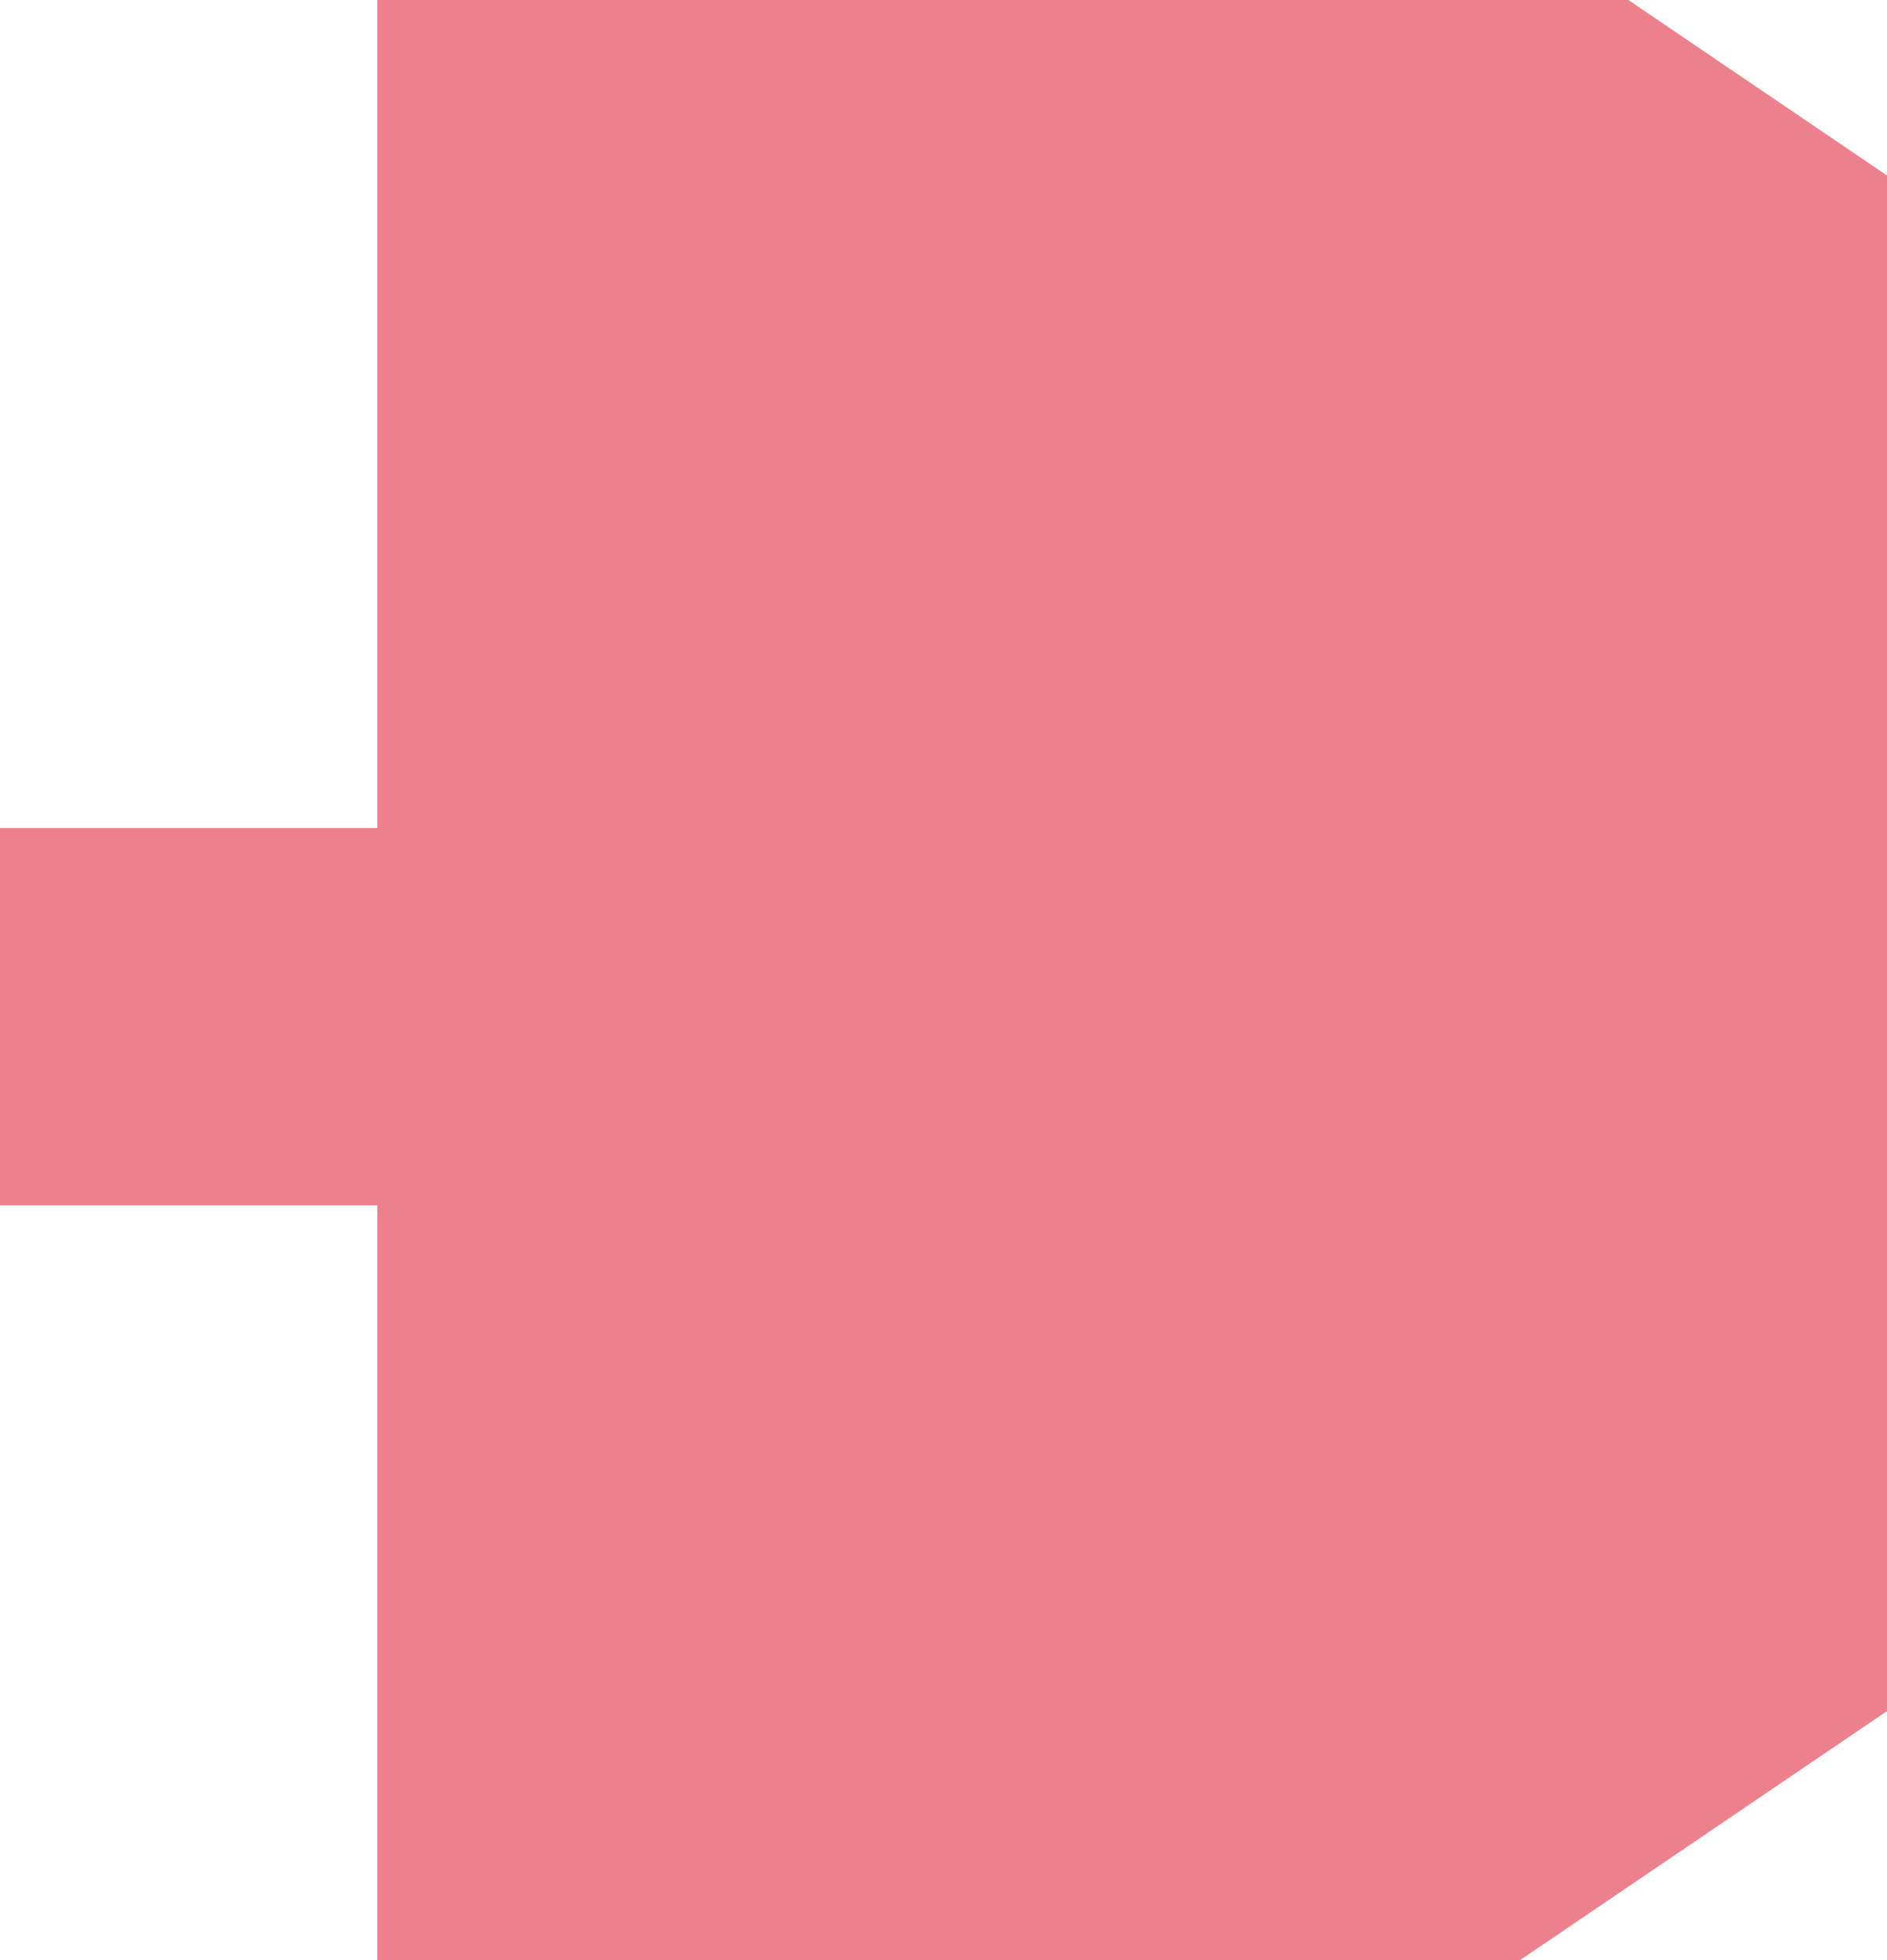
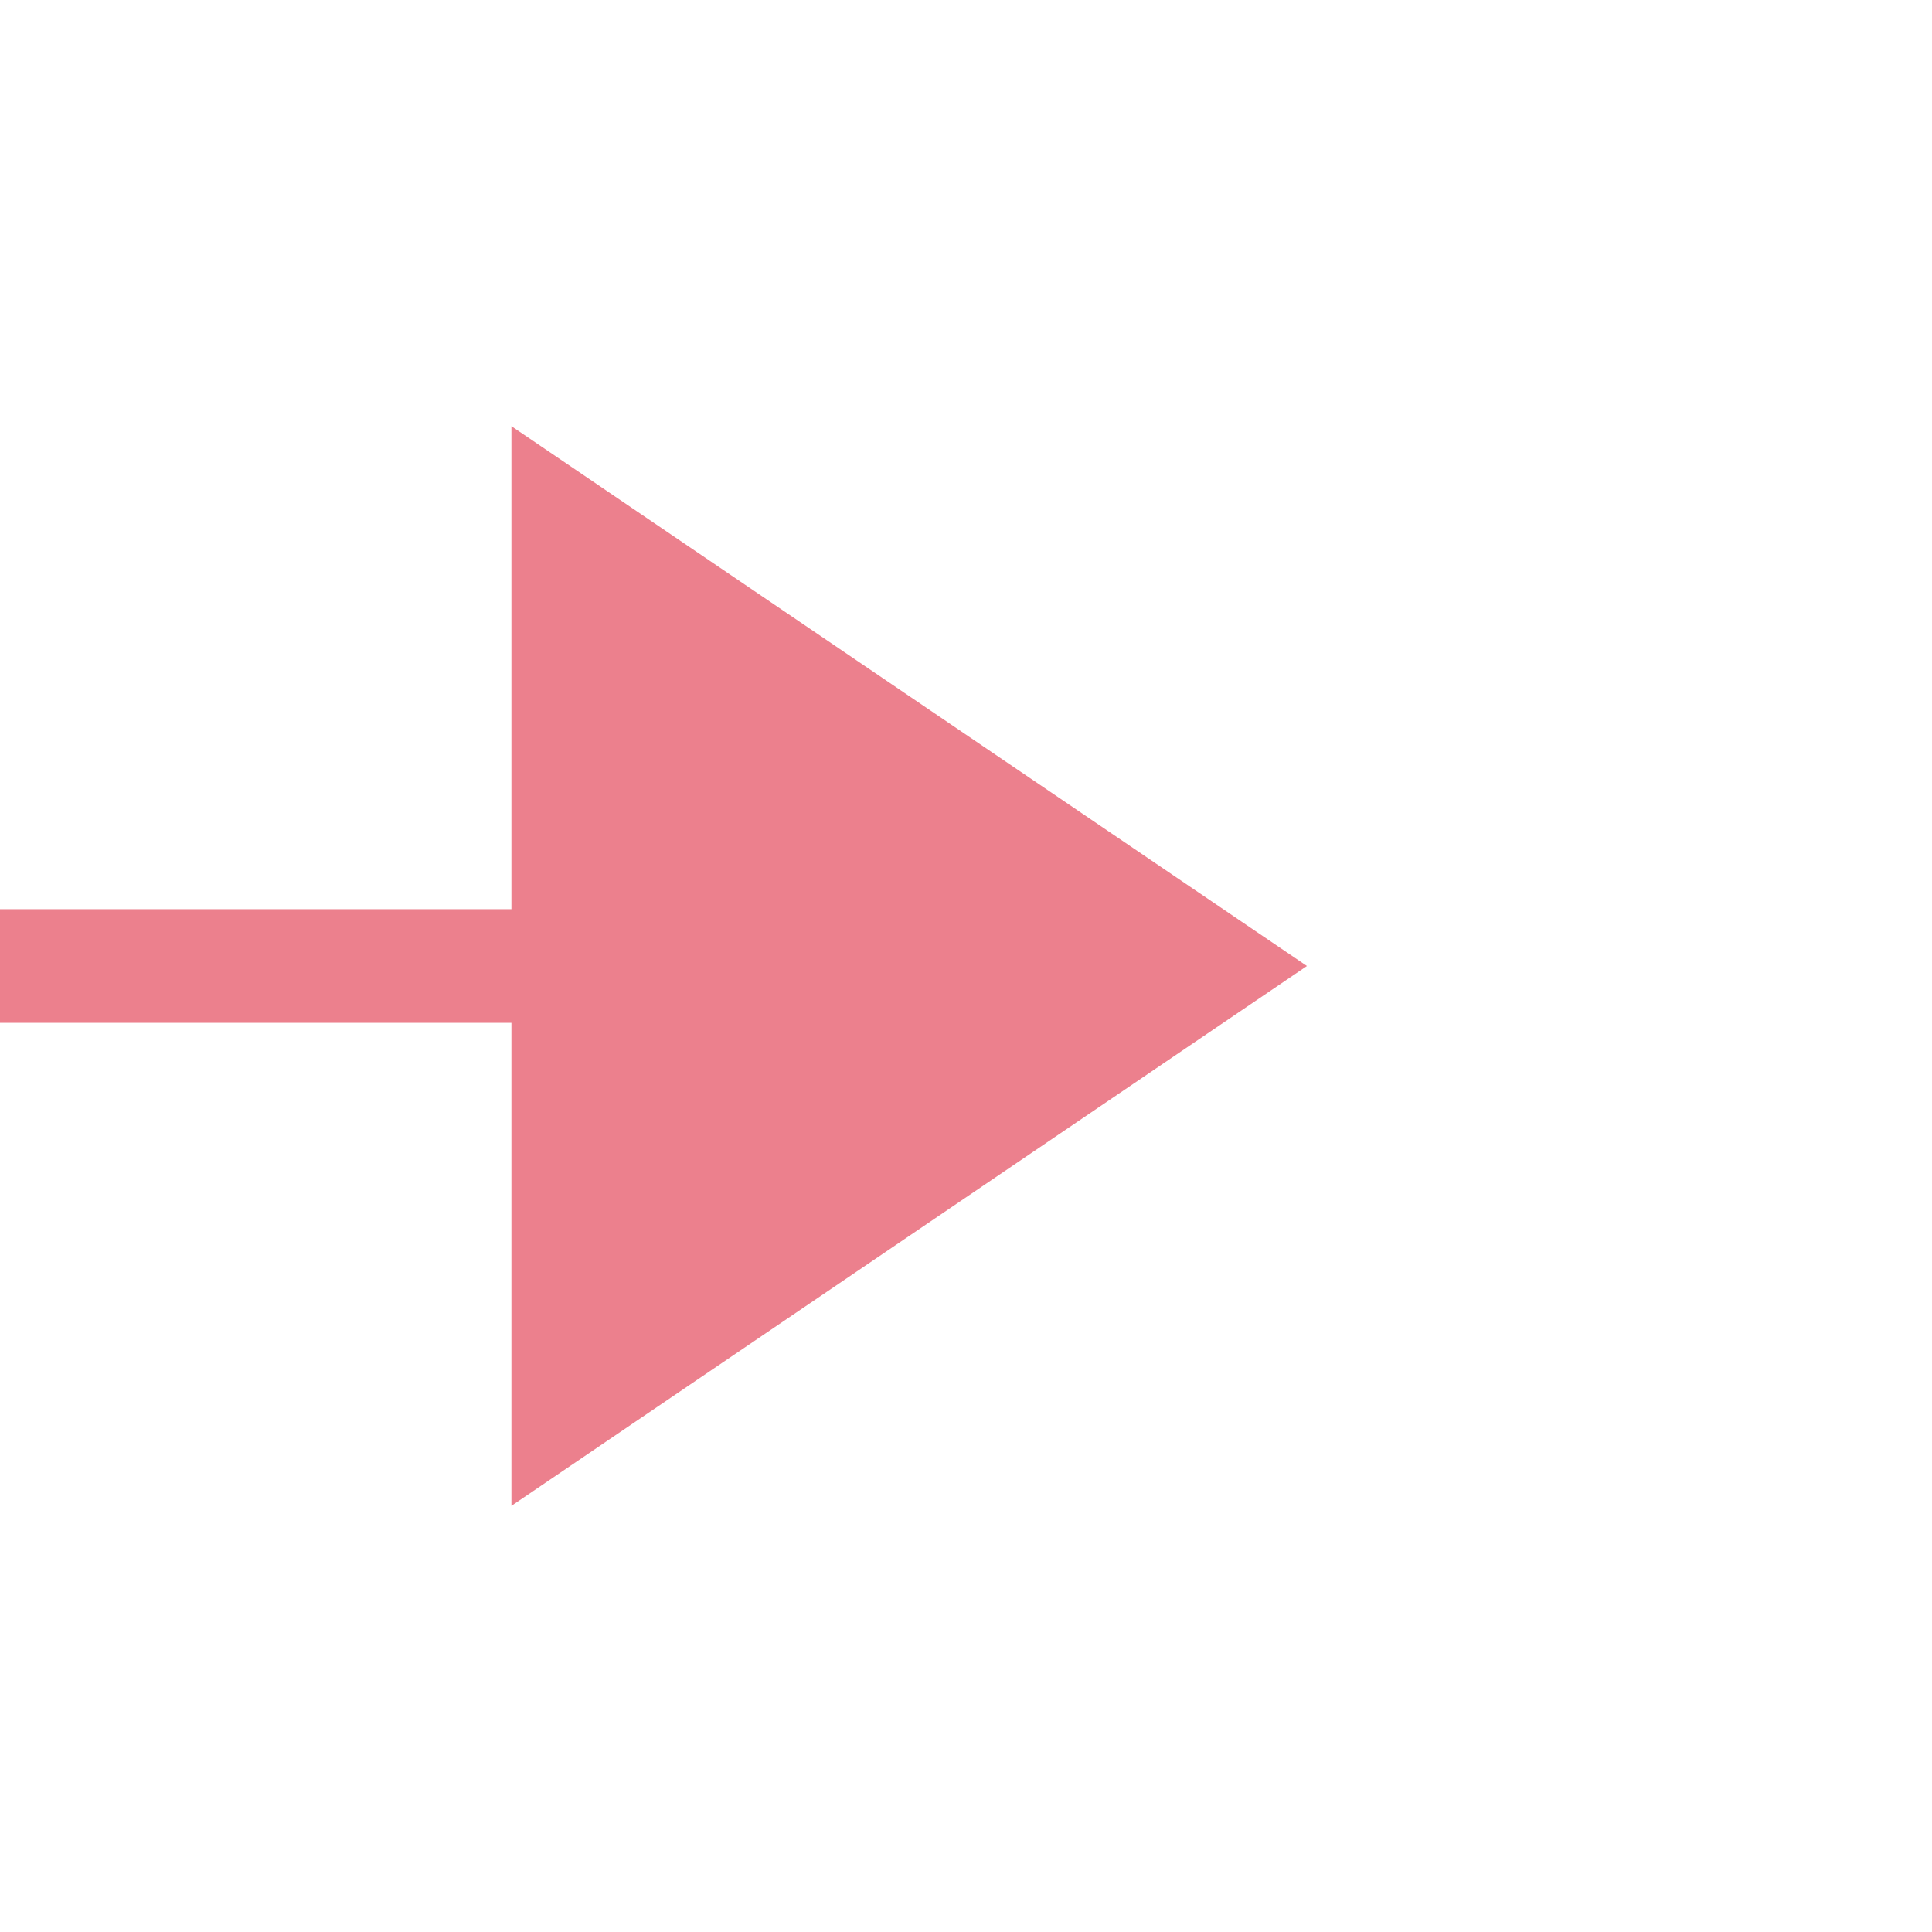
- <svg xmlns="http://www.w3.org/2000/svg" version="1.1" width="10px" height="10.389px" preserveAspectRatio="xMidYMin meet" viewBox="397 431  8 10.389">
-   <path d="M 246 359  L 246 360  L 326.111 360  L 326.111 436.389  L 401 436.389  L 401 436  " stroke-width="2" stroke="#ec808d" fill="none" />
-   <path d="M 398 445.5  L 412 436  L 398 426.5  L 398 445.5  Z " fill-rule="nonzero" fill="#ec808d" stroke="none" />
+ <svg xmlns="http://www.w3.org/2000/svg" version="1.1" width="34px" height="34px" preserveAspectRatio="xMinYMid meet" viewBox="248 372  34 32">
+   <path d="M 215 322  L 215 320.548  L 238.786 320.548  L 238.786 388  L 259 388  " stroke-width="2" stroke="#ec808d" fill="none" />
+   <path d="M 257 397.5  L 271 388  L 257 378.5  L 257 397.5  Z " fill-rule="nonzero" fill="#ec808d" stroke="none" />
</svg>
